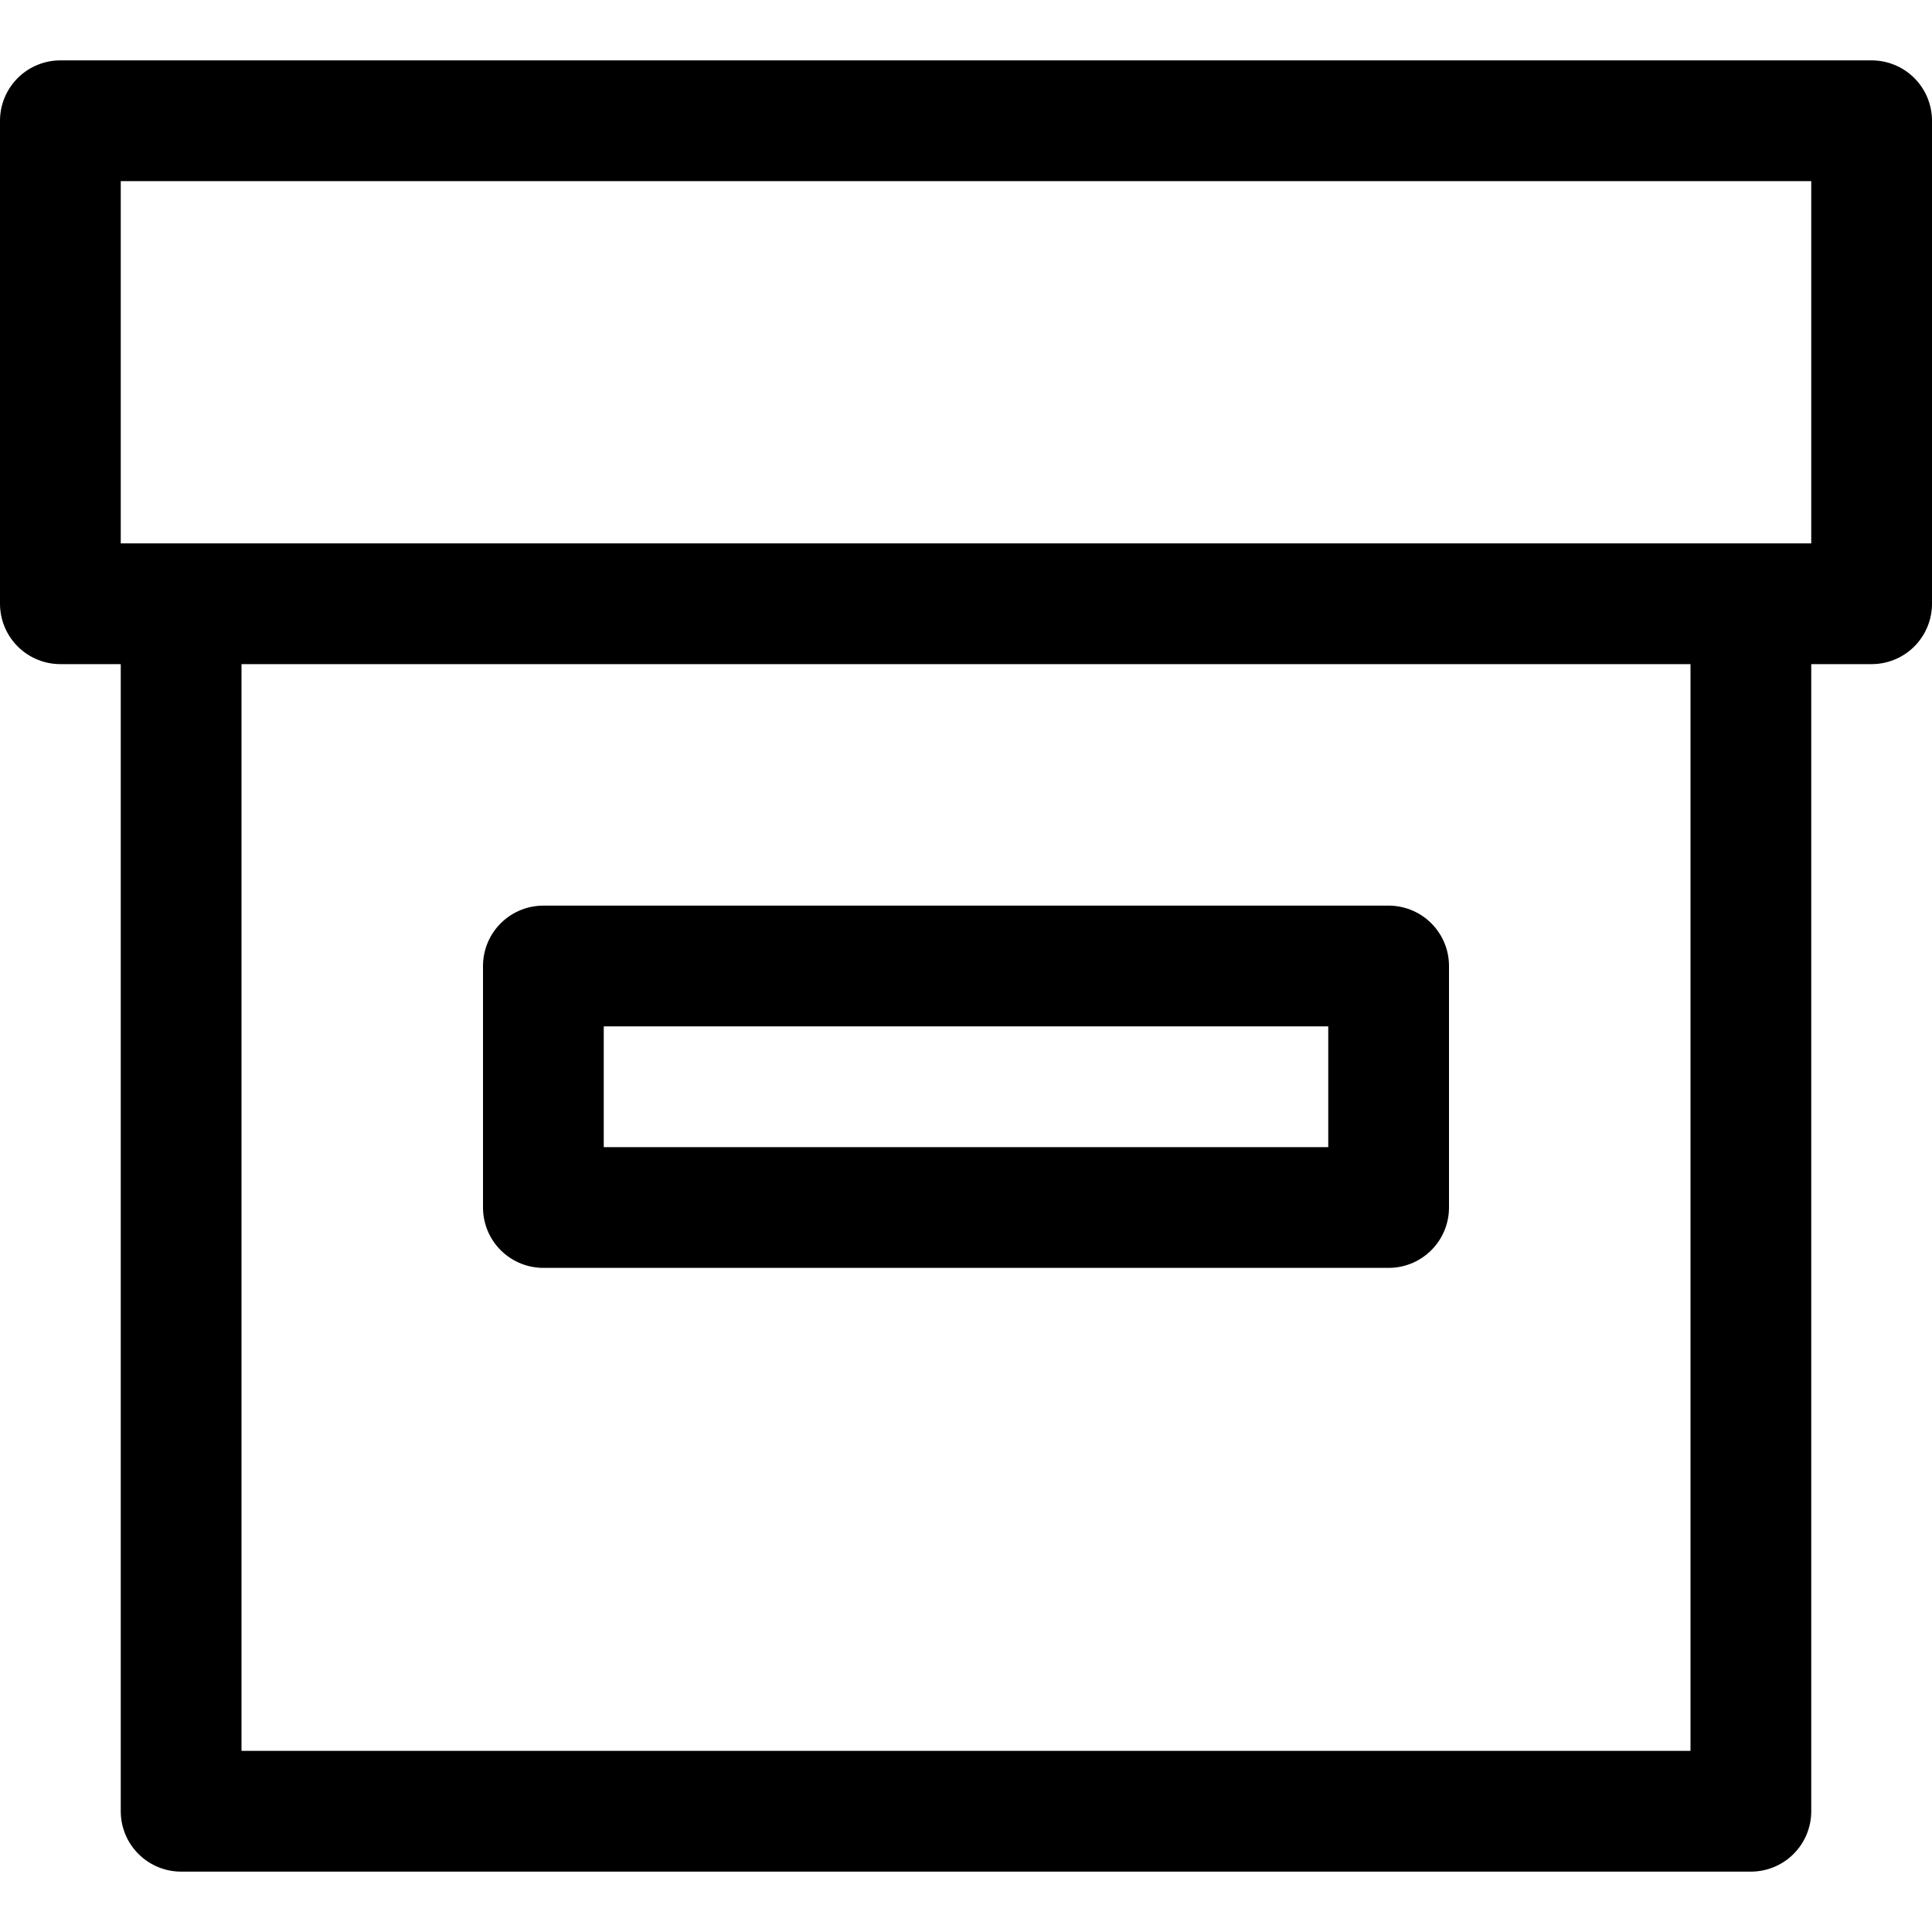
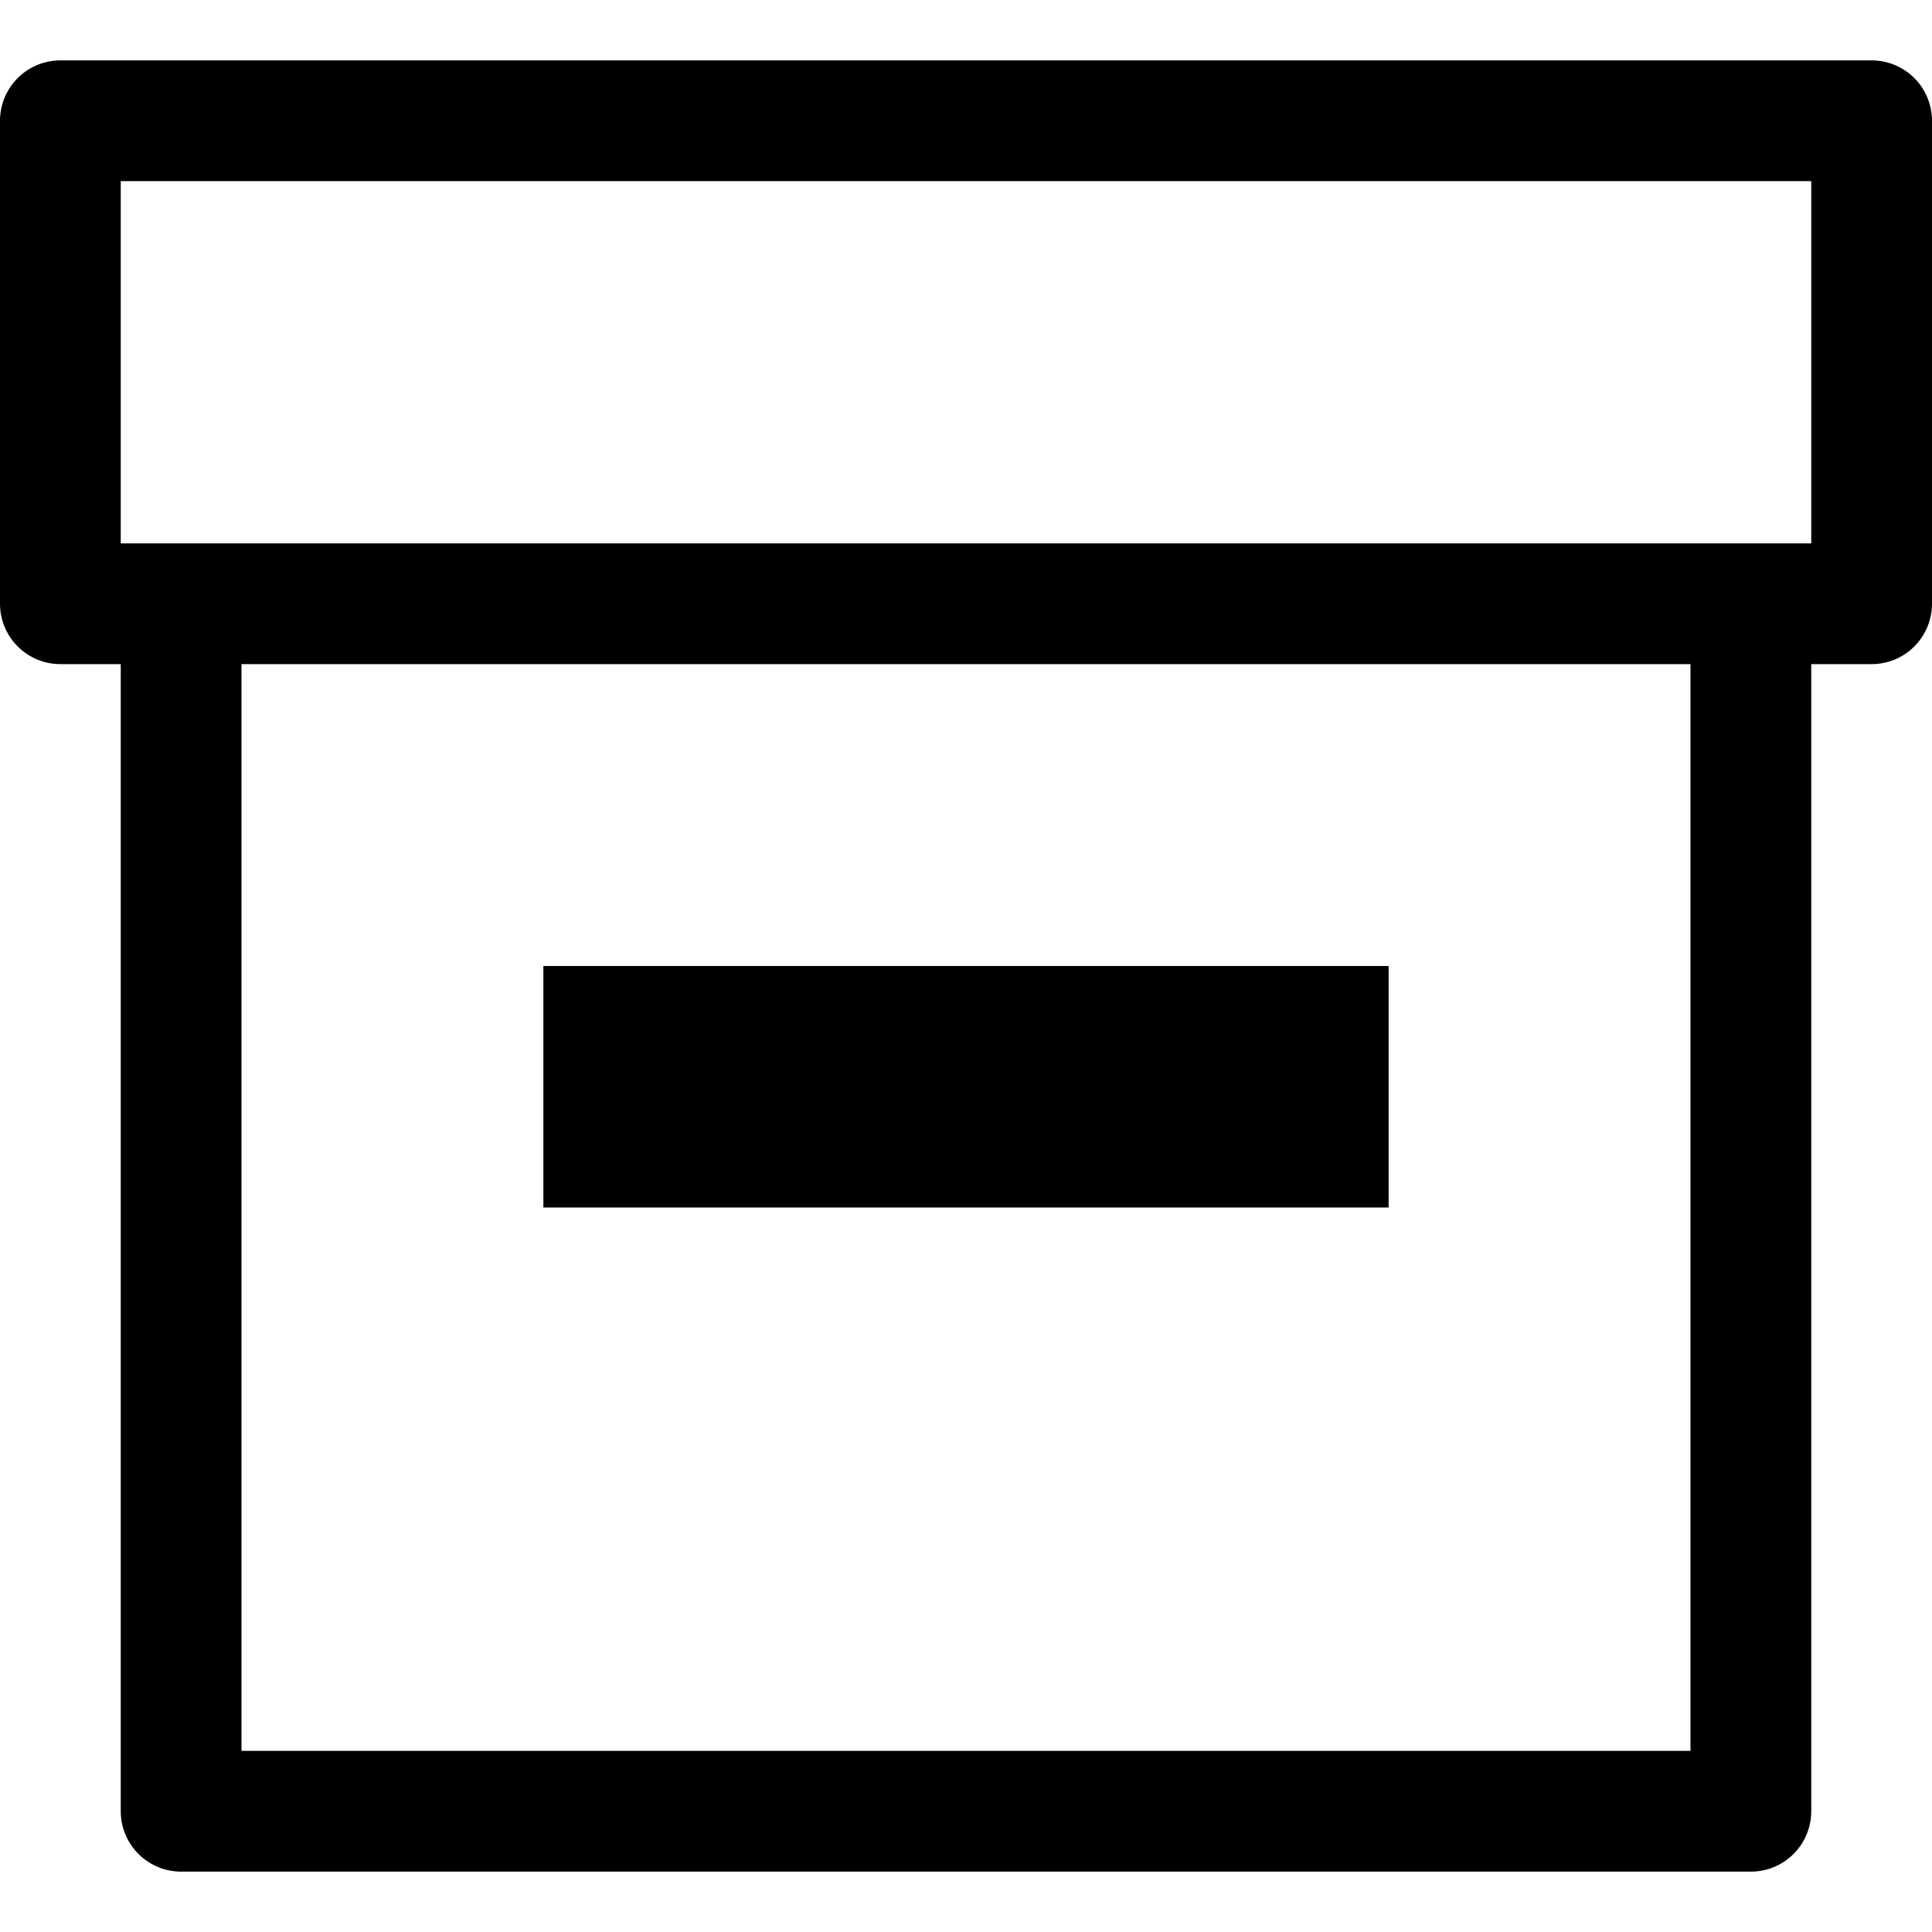
<svg xmlns="http://www.w3.org/2000/svg" viewBox="0 0 32 32">
-   <defs>
-     <style>
-       .cls-1{fill:none;stroke:#000;stroke-linejoin:round;stroke-width:2px}
-     </style>
-   </defs>
-   <g data-name="62-Box" id="_62-Box">
-     <path class="cls-1" d="M1 2h30v8H1zM3 10h26v20H3z" />
-     <path class="cls-1" d="M9 16h14v4H9z" />
+   <defs />
+   <g>
+     <path fill="none" stroke="currentColor" stroke-linejoin="round" stroke-width="2" d="M1 2h30v8H1zm2 8h26v20H3z" />
+     <path d="M9 16h14v4H9z" />
  </g>
</svg>
